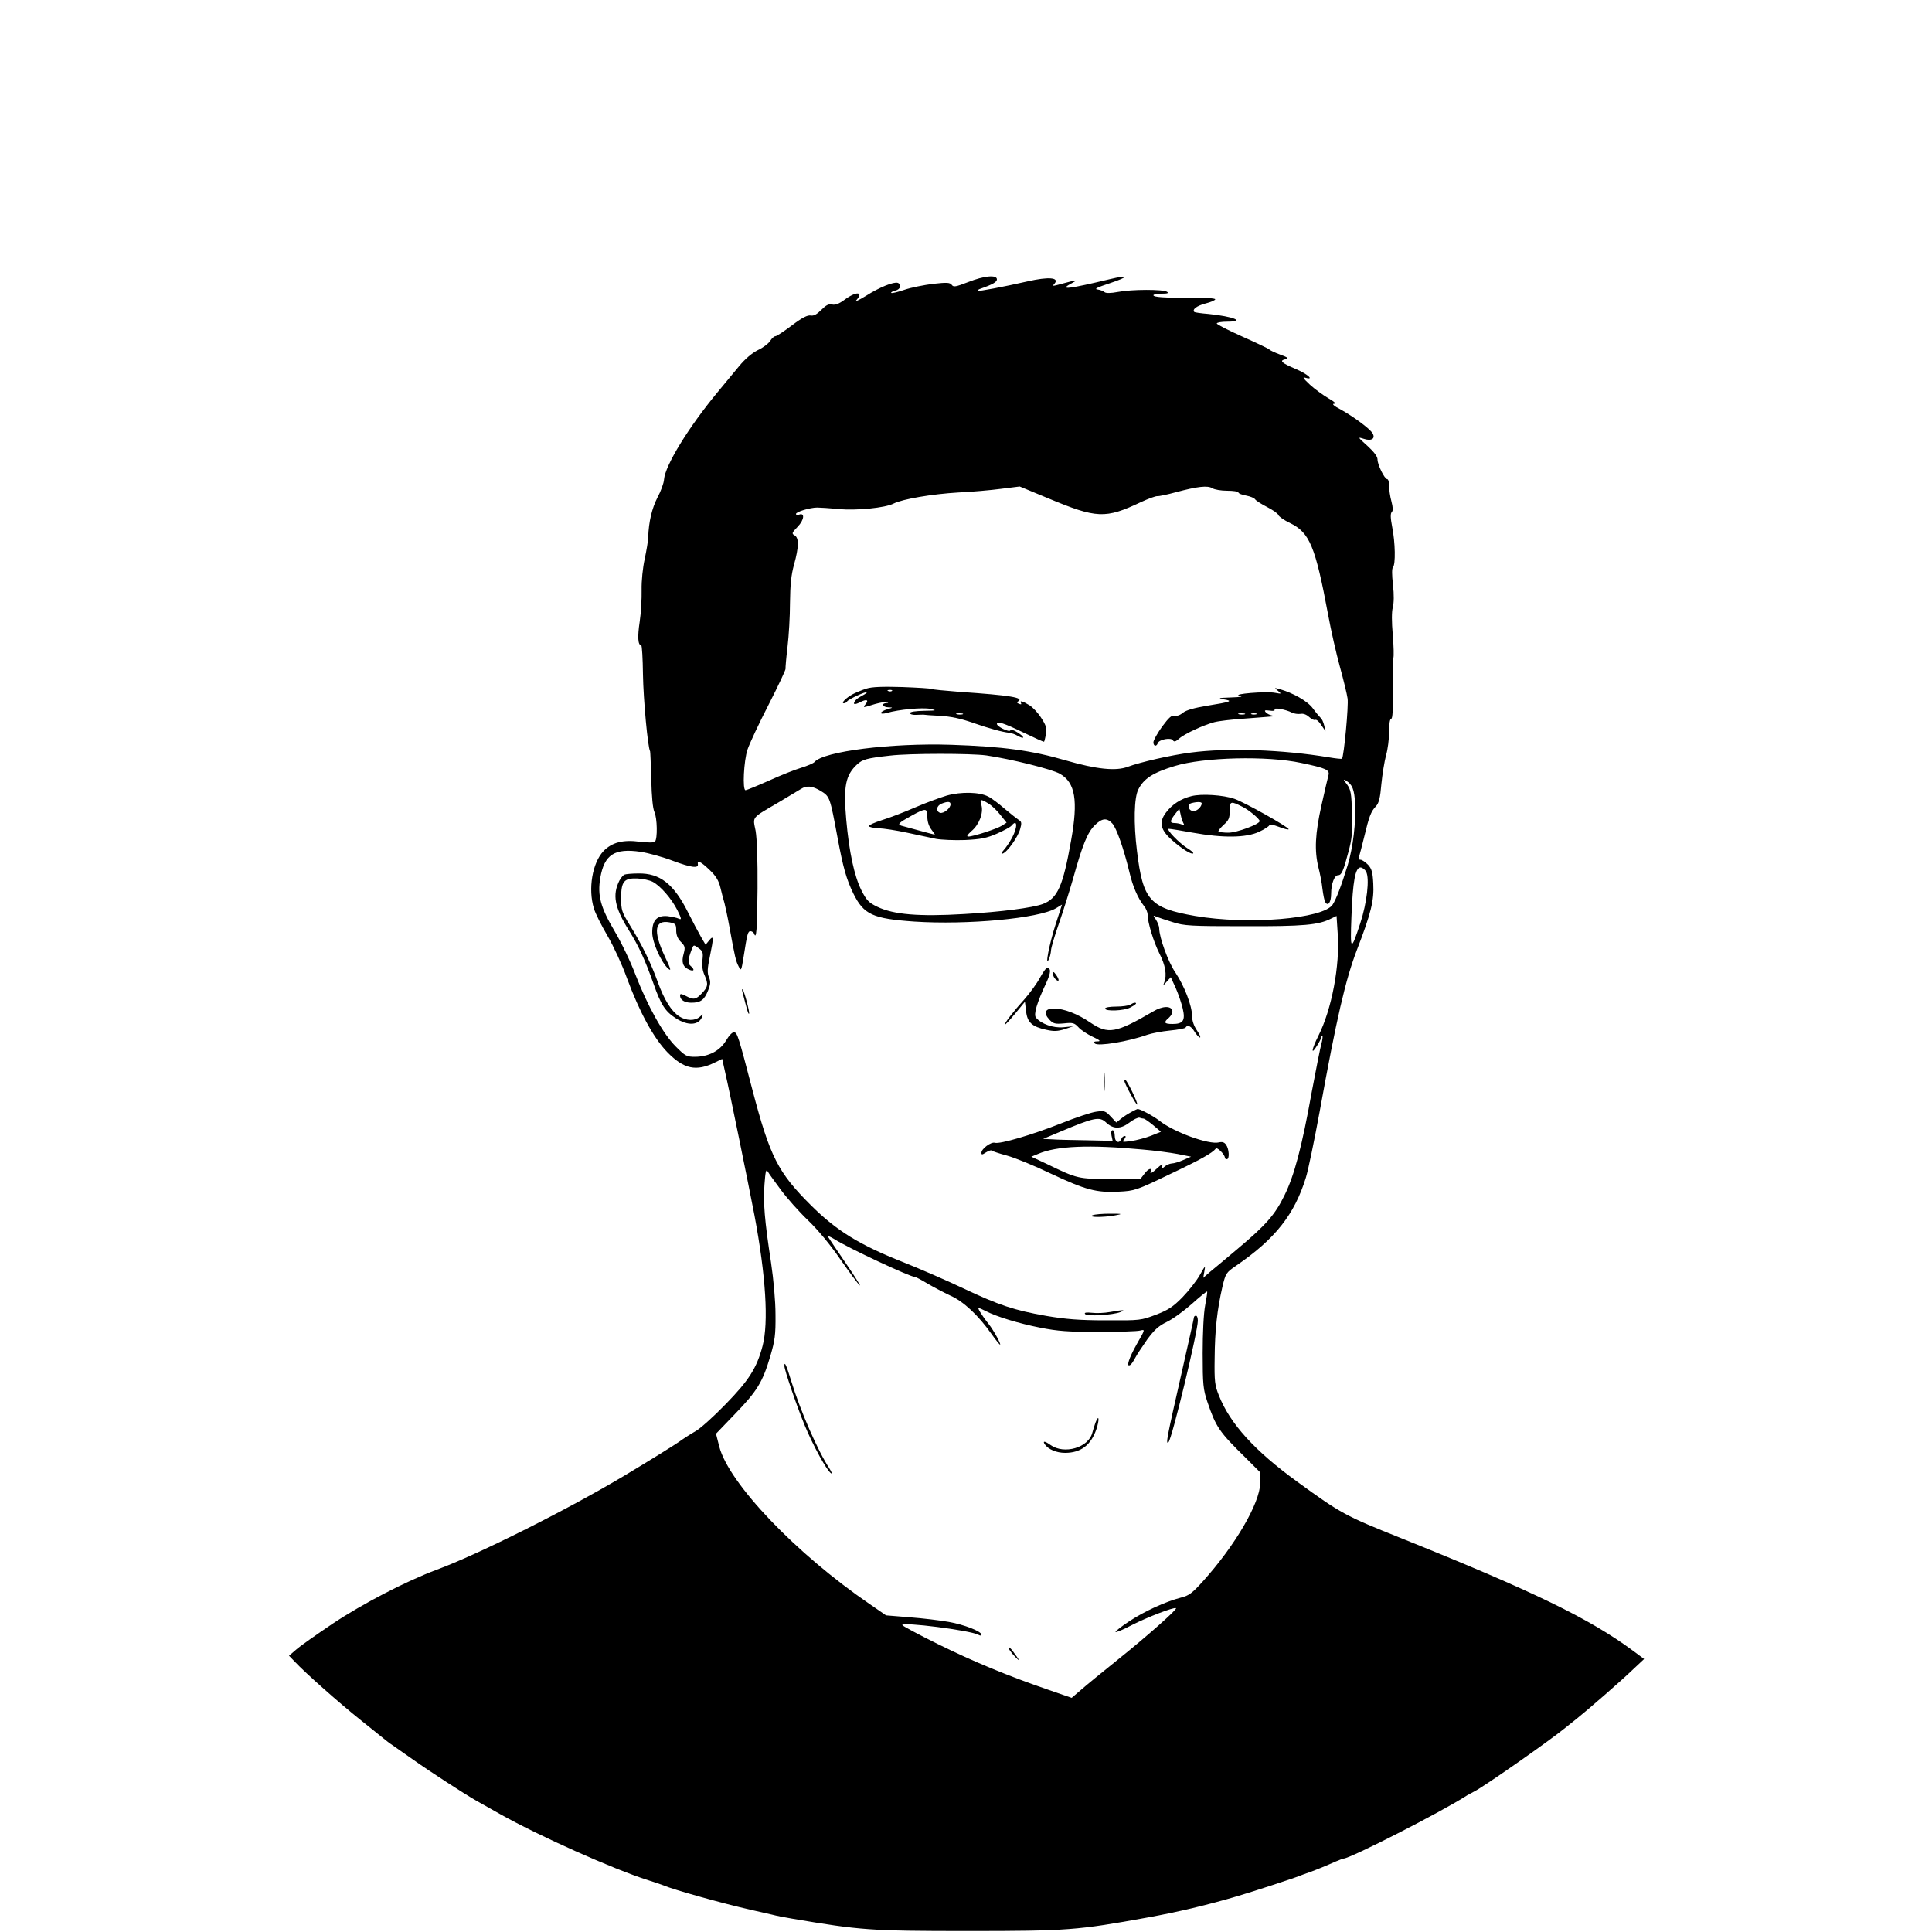
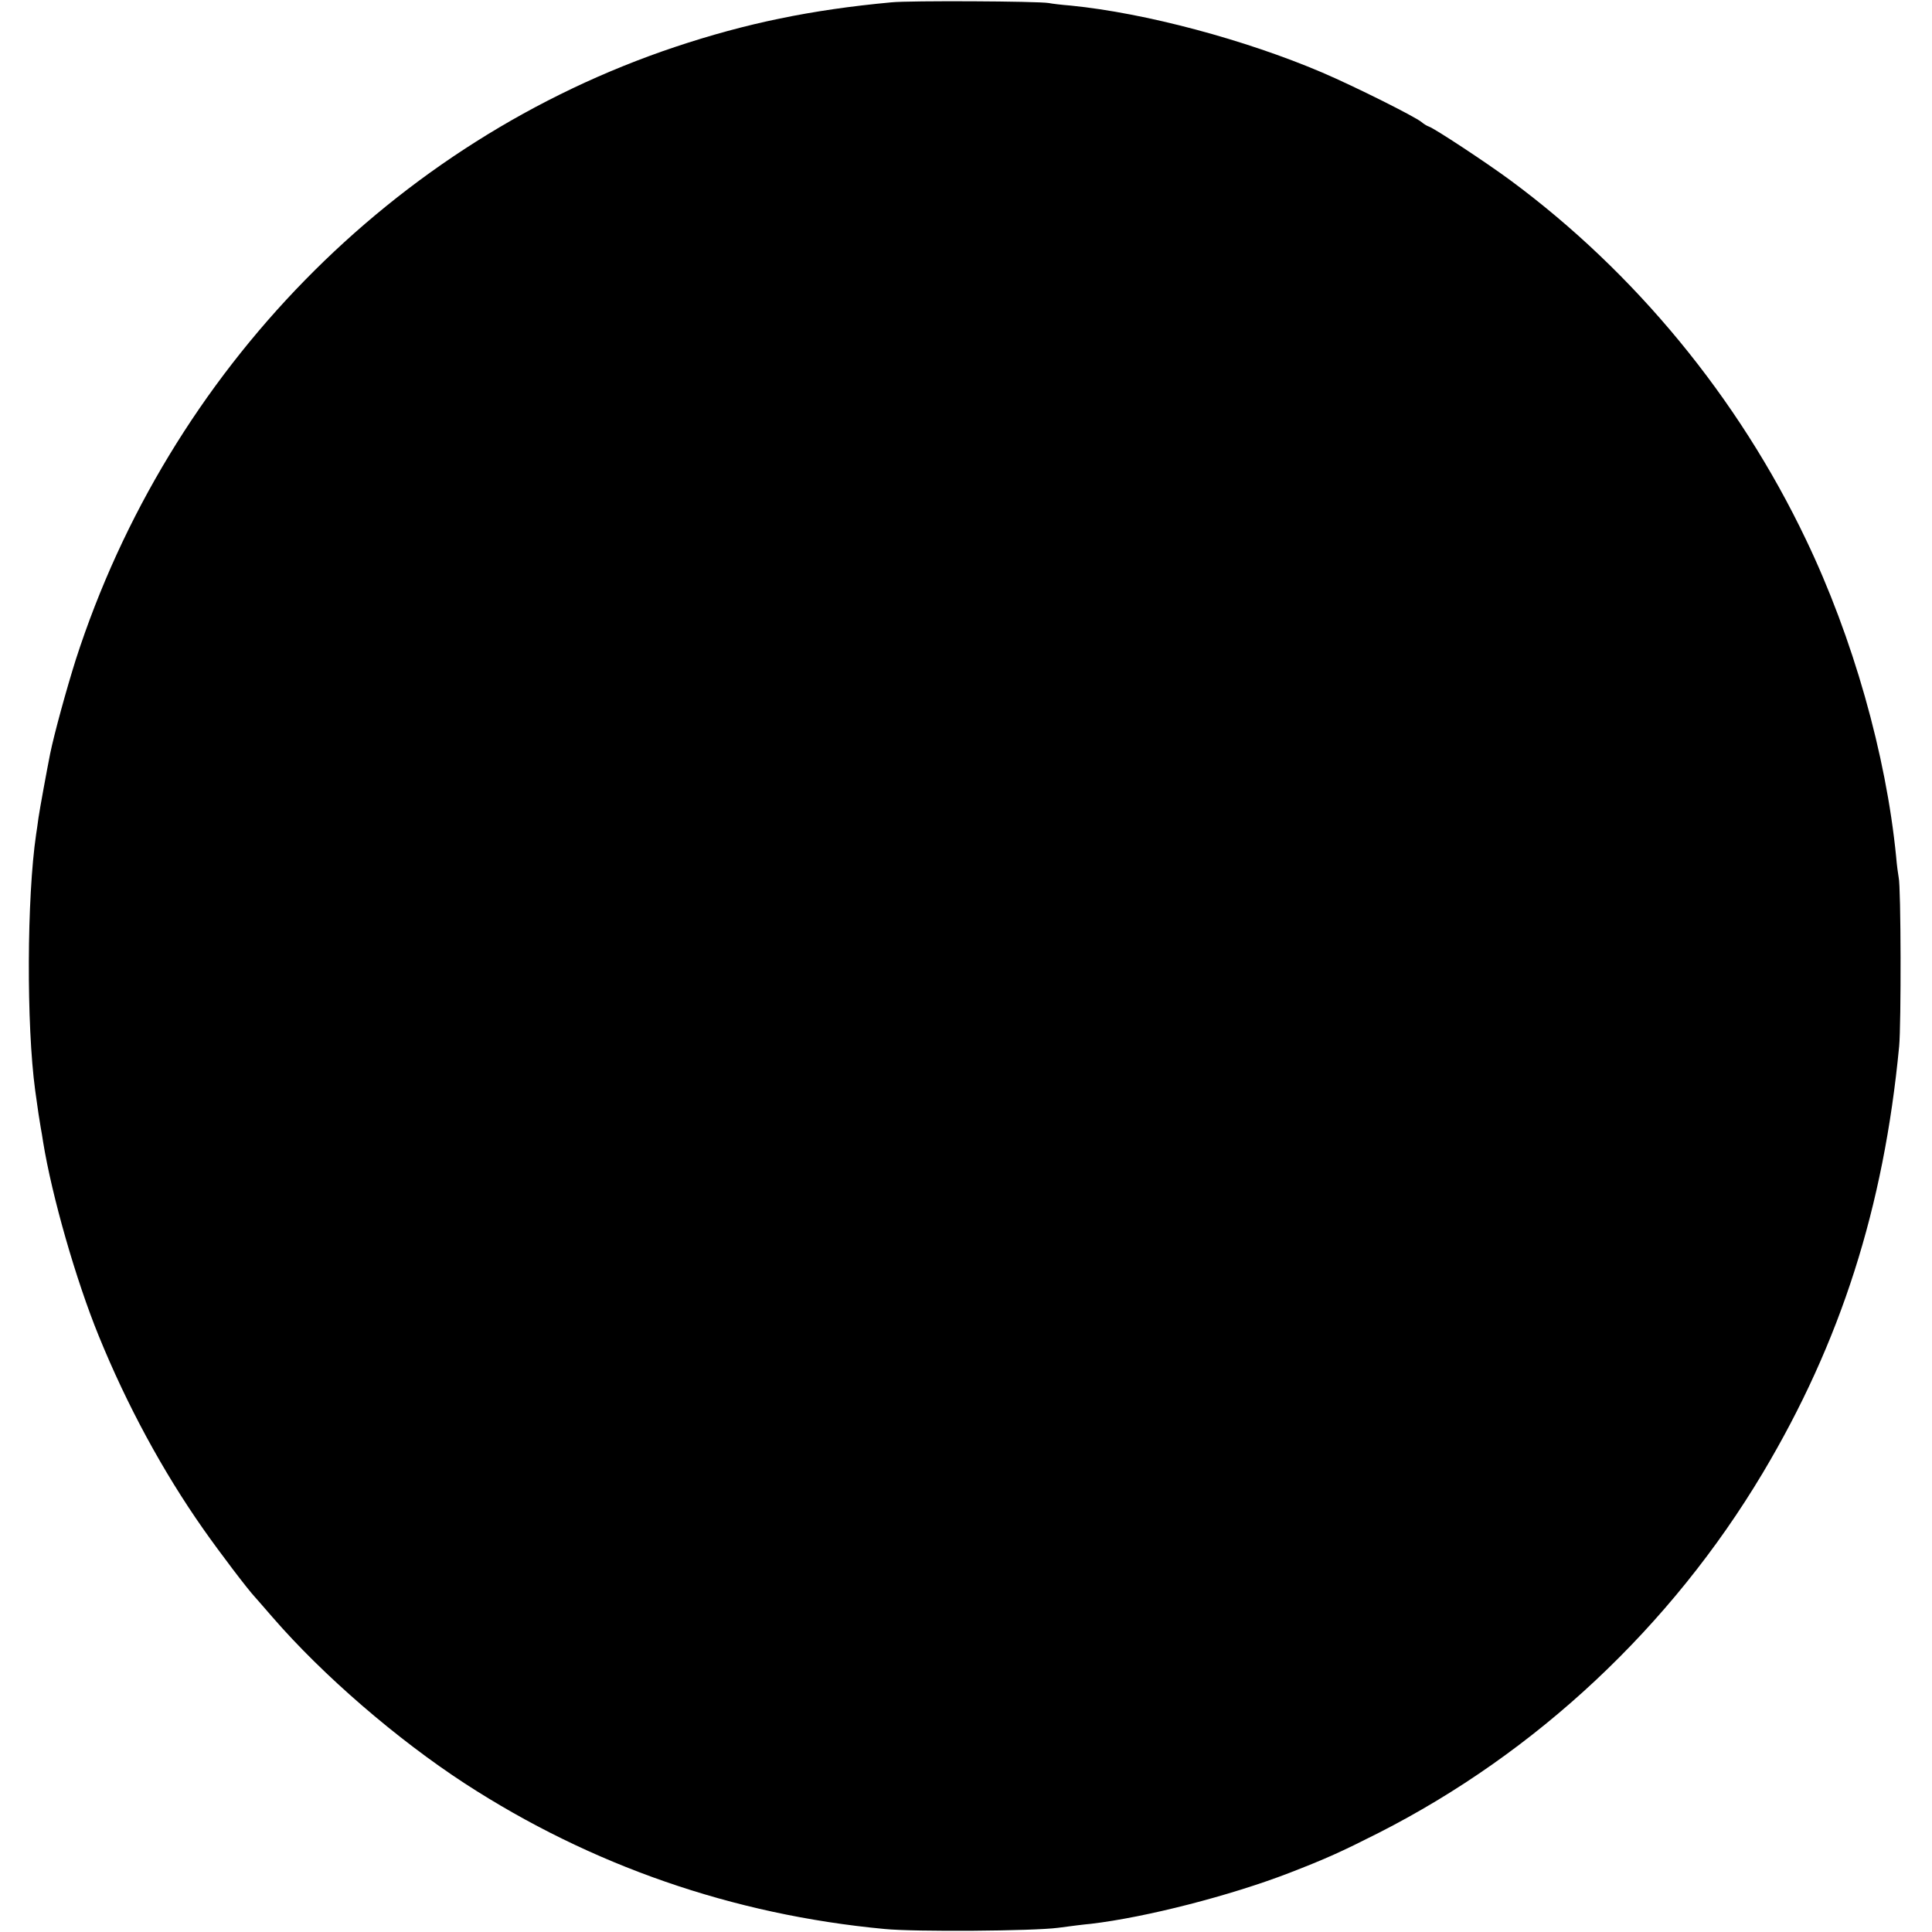
- <svg xmlns="http://www.w3.org/2000/svg" version="1.0" width="1000pt" height="1000pt" viewBox="0 0 1000 1000" preserveAspectRatio="xMidYMid meet">
-   <g transform="translate(0,1000) scale(0.1,-0.1)" fill="#000000" stroke="none">
-     <path d="M5011 8540 c-65 -25 -76 -27 -85 -14 -10 12 -24 13 -96 5 -47 -6 -114 -19 -149 -31 -35 -12 -65 -19 -68 -16 -3 3 6 8 21 12 27 6 35 31 13 40 -20 7 -94 -22 -166 -68 -36 -22 -58 -32 -48 -21 39 44 -2 46 -61 2 -30 -22 -49 -29 -65 -25 -18 4 -31 -3 -56 -28 -23 -23 -39 -32 -55 -29 -16 3 -44 -11 -97 -51 -41 -31 -79 -56 -85 -56 -7 0 -19 -11 -28 -25 -9 -14 -37 -35 -63 -47 -30 -15 -66 -45 -98 -84 -27 -33 -77 -93 -110 -133 -151 -182 -273 -381 -278 -453 -1 -18 -16 -60 -34 -93 -29 -57 -45 -125 -48 -205 0 -19 -9 -70 -18 -113 -10 -45 -17 -113 -16 -160 1 -45 -3 -119 -10 -165 -12 -79 -9 -122 8 -122 4 0 8 -69 9 -152 2 -128 25 -378 37 -397 1 -3 4 -69 6 -146 2 -89 8 -150 16 -167 15 -32 17 -140 3 -154 -6 -6 -34 -6 -77 -1 -88 12 -146 -3 -190 -49 -57 -61 -80 -195 -49 -296 7 -25 39 -88 70 -141 31 -53 76 -150 100 -217 66 -179 139 -313 211 -387 85 -87 149 -100 246 -52 l37 18 16 -72 c22 -94 120 -576 151 -737 59 -314 74 -555 42 -677 -30 -114 -71 -178 -191 -301 -61 -63 -131 -126 -156 -140 -25 -14 -65 -40 -90 -58 -25 -17 -148 -94 -275 -170 -292 -175 -758 -409 -975 -489 -158 -59 -382 -175 -538 -279 -86 -58 -173 -119 -191 -136 l-35 -30 30 -31 c54 -58 234 -217 337 -299 56 -45 111 -89 122 -98 11 -9 31 -25 45 -34 14 -10 63 -44 110 -77 86 -61 265 -177 323 -210 18 -10 73 -41 124 -70 201 -113 585 -285 768 -343 33 -10 69 -23 80 -27 50 -22 312 -95 450 -126 39 -9 88 -20 110 -25 22 -6 69 -15 105 -21 354 -60 404 -64 910 -64 518 0 566 4 930 70 155 28 312 65 470 112 72 21 289 92 315 103 11 4 36 14 55 20 38 14 80 31 134 55 19 8 37 15 40 15 34 0 508 242 641 328 11 6 27 15 35 19 43 20 391 263 476 333 17 14 42 34 55 44 60 48 230 196 286 250 l63 59 -58 43 c-224 166 -514 307 -1201 583 -288 115 -310 127 -537 292 -219 159 -347 299 -405 446 -21 52 -24 73 -22 193 1 145 13 251 40 369 17 71 19 74 73 111 201 138 300 264 359 454 12 38 44 193 72 345 87 480 133 680 193 836 72 187 89 254 84 342 -3 59 -8 76 -27 97 -14 14 -31 26 -39 26 -9 0 -12 6 -7 18 3 9 15 55 26 100 25 105 35 132 61 159 15 16 22 43 28 115 5 51 16 118 24 148 9 30 16 85 16 123 0 41 4 67 11 67 7 0 10 48 8 153 -2 83 -1 157 3 162 3 6 2 59 -3 118 -6 69 -6 121 0 143 6 23 7 65 1 117 -6 53 -6 85 0 91 14 14 12 128 -4 208 -9 47 -10 70 -2 78 7 7 6 24 -2 55 -7 25 -12 61 -12 80 0 19 -4 35 -10 35 -13 0 -50 74 -50 102 0 15 -18 39 -52 70 -51 46 -52 47 -20 37 41 -14 63 1 46 29 -15 24 -99 86 -164 122 -35 18 -48 30 -35 30 13 0 3 10 -30 29 -27 16 -70 47 -95 70 -37 35 -41 41 -20 35 44 -12 6 21 -53 46 -73 31 -86 43 -56 50 21 5 18 9 -26 25 -27 10 -52 22 -55 26 -3 4 -66 34 -140 67 -74 33 -134 64 -132 68 1 5 25 9 52 9 101 0 35 27 -95 40 -38 3 -71 8 -73 10 -13 13 12 32 57 44 28 7 51 17 51 22 0 5 -53 9 -117 8 -149 -1 -203 3 -203 13 0 4 19 8 43 8 31 0 38 3 27 10 -20 13 -182 13 -254 -1 -37 -7 -62 -7 -69 -1 -7 6 -23 12 -37 14 -18 2 0 11 64 32 102 34 101 45 0 21 -209 -50 -262 -57 -204 -25 43 23 40 24 -30 5 -67 -18 -65 -18 -51 -2 25 31 -34 35 -139 11 -128 -29 -255 -53 -259 -49 -2 3 5 8 15 11 63 22 84 35 84 48 0 25 -66 19 -149 -14z m1341 -1080 c32 0 58 -4 58 -9 0 -5 18 -12 40 -16 22 -4 43 -13 47 -20 5 -7 32 -24 61 -39 29 -15 56 -33 59 -42 3 -8 30 -27 60 -41 102 -50 131 -119 198 -478 14 -77 41 -196 60 -265 19 -69 37 -143 40 -165 6 -36 -19 -302 -29 -312 -2 -2 -32 1 -67 7 -240 40 -524 50 -714 25 -103 -13 -264 -50 -328 -74 -61 -23 -161 -13 -320 33 -178 52 -326 72 -594 81 -310 10 -661 -34 -707 -89 -6 -7 -37 -20 -69 -30 -31 -9 -107 -39 -168 -67 -61 -27 -115 -49 -120 -49 -17 0 -9 153 10 210 10 30 59 135 110 234 50 98 89 181 87 185 -1 3 3 53 10 111 7 58 13 161 13 230 1 93 6 144 21 198 25 90 26 138 3 151 -16 9 -15 13 16 45 34 35 38 75 6 62 -8 -3 -15 -1 -15 4 0 11 73 33 110 33 14 0 63 -3 110 -8 96 -8 241 6 286 29 46 23 198 49 334 57 69 3 169 12 222 19 l96 12 147 -61 c252 -105 296 -107 480 -20 39 18 77 32 85 31 8 -1 51 8 95 20 116 31 166 36 190 21 11 -7 45 -13 77 -13z m-1247 -1370 c124 -18 339 -71 381 -95 80 -46 95 -138 58 -345 -42 -237 -70 -300 -146 -329 -54 -20 -216 -41 -407 -52 -234 -14 -365 -3 -449 37 -46 22 -57 34 -84 87 -36 73 -63 196 -78 366 -15 170 -4 229 57 285 27 25 50 32 170 45 99 12 417 12 498 1z m1630 -39 c129 -27 149 -36 141 -64 -3 -12 -20 -82 -36 -155 -33 -147 -37 -235 -16 -321 8 -31 18 -81 21 -112 4 -31 10 -62 15 -69 14 -23 30 0 30 45 0 50 17 95 36 95 18 0 27 21 53 119 19 69 22 104 19 201 -3 105 -6 122 -26 150 -20 26 -21 29 -4 19 32 -20 42 -46 46 -117 5 -98 -11 -229 -38 -319 -34 -110 -60 -177 -78 -205 -48 -74 -438 -106 -712 -59 -235 41 -270 81 -301 336 -18 144 -15 277 7 319 28 56 76 87 188 121 150 46 479 54 655 16z m-2485 -146 c45 -28 46 -31 85 -240 29 -156 46 -216 82 -290 54 -109 100 -130 315 -145 276 -18 644 16 734 69 l31 19 -34 -105 c-32 -99 -56 -224 -34 -178 5 11 10 31 11 45 0 14 19 77 41 140 22 63 55 169 74 235 48 173 74 236 111 273 38 38 63 40 91 10 22 -24 59 -129 89 -253 17 -73 43 -133 75 -174 11 -13 19 -33 19 -45 0 -41 31 -141 61 -201 31 -60 40 -112 25 -150 -7 -17 -5 -17 13 4 l21 23 26 -57 c14 -32 30 -80 36 -106 14 -61 2 -79 -53 -79 -44 0 -48 8 -18 33 11 10 19 26 17 35 -5 27 -51 26 -99 -3 -194 -113 -233 -120 -325 -58 -67 46 -138 73 -190 73 -45 0 -54 -23 -23 -57 21 -22 30 -24 76 -20 45 5 54 3 75 -20 12 -14 46 -36 73 -49 39 -18 44 -24 26 -24 -18 0 -22 -3 -14 -11 16 -16 173 10 271 45 23 8 76 18 117 22 42 4 78 11 81 15 10 17 30 8 47 -21 10 -16 23 -30 28 -30 5 0 -2 17 -16 37 -16 24 -25 51 -25 75 0 52 -40 155 -86 224 -38 55 -84 183 -84 229 0 11 -8 31 -17 45 -16 23 -16 23 3 15 10 -4 48 -17 84 -28 59 -19 91 -21 370 -21 309 -1 385 6 451 40 l27 13 6 -92 c12 -163 -31 -392 -100 -528 -37 -74 -40 -106 -5 -48 12 19 21 38 21 43 0 5 2 7 5 5 2 -3 0 -21 -5 -40 -6 -19 -28 -133 -51 -254 -51 -284 -90 -430 -141 -533 -49 -100 -96 -153 -241 -275 -62 -52 -127 -107 -146 -122 l-33 -29 6 35 c6 31 4 29 -24 -21 -17 -30 -58 -82 -90 -115 -48 -49 -74 -66 -137 -90 -77 -29 -81 -30 -258 -29 -139 0 -210 6 -310 23 -165 29 -244 55 -430 143 -82 39 -222 100 -310 135 -227 90 -344 162 -476 293 -172 171 -213 251 -304 597 -73 281 -79 298 -95 300 -9 2 -27 -17 -42 -43 -33 -54 -90 -83 -160 -84 -44 0 -51 4 -100 53 -66 66 -145 208 -208 370 -25 67 -74 169 -108 226 -74 125 -90 185 -75 277 21 121 74 155 209 135 40 -6 116 -27 168 -47 94 -35 133 -40 128 -16 -4 22 16 12 60 -30 34 -32 48 -56 57 -93 6 -27 16 -63 21 -80 4 -16 16 -70 25 -120 29 -161 34 -180 48 -207 13 -26 14 -24 26 50 19 122 22 132 36 132 7 0 15 -6 18 -12 12 -35 16 18 18 232 1 150 -3 258 -10 300 -15 75 -24 63 119 147 52 31 104 62 115 69 31 20 61 16 105 -11z m2821 -417 c19 -35 4 -162 -30 -266 -49 -149 -53 -146 -46 33 7 184 20 255 47 255 9 0 23 -10 29 -22z m-3029 -1647 c31 -42 94 -113 140 -157 51 -49 116 -127 168 -203 47 -67 92 -128 100 -134 8 -7 -24 44 -71 113 -47 69 -89 131 -93 138 -5 8 10 2 33 -12 70 -45 393 -196 418 -196 4 0 33 -15 64 -34 31 -18 84 -46 118 -62 68 -30 145 -102 214 -200 21 -30 41 -54 43 -54 8 0 -34 76 -58 106 -31 38 -60 84 -53 84 3 0 20 -7 37 -16 56 -29 170 -64 282 -86 91 -18 146 -22 301 -22 105 0 202 3 216 7 27 7 27 7 -17 -70 -41 -73 -57 -122 -34 -108 6 3 17 20 26 37 8 16 37 59 62 95 37 50 59 70 100 90 30 14 88 56 130 93 42 38 78 67 80 65 2 -1 -3 -34 -10 -71 -8 -41 -13 -142 -13 -249 0 -162 3 -187 24 -250 45 -132 60 -155 201 -293 l74 -74 -1 -55 c-3 -105 -129 -321 -296 -507 -56 -62 -73 -75 -114 -85 -81 -21 -192 -72 -270 -124 -41 -27 -72 -52 -69 -54 3 -3 40 12 83 35 80 41 222 96 230 88 7 -6 -152 -147 -302 -267 -77 -62 -162 -131 -189 -155 l-49 -42 -116 40 c-213 73 -394 148 -578 239 -101 50 -183 94 -183 98 0 17 348 -27 393 -50 10 -6 17 -6 17 0 0 17 -89 52 -169 66 -44 8 -135 19 -203 24 l-122 10 -84 58 c-383 262 -729 625 -779 815 l-17 67 99 103 c113 117 142 163 182 298 24 82 28 111 27 215 0 71 -10 181 -23 269 -34 222 -41 312 -34 406 5 67 8 81 17 66 6 -11 37 -53 68 -95z" />
-     <path d="M4485 6436 c-22 -7 -54 -20 -71 -29 -34 -18 -63 -47 -46 -47 6 0 14 4 17 10 7 11 96 52 102 47 1 -2 -9 -10 -25 -18 -15 -8 -30 -18 -34 -24 -16 -21 -7 -25 23 -10 34 18 48 13 29 -10 -15 -19 -15 -19 49 1 29 8 58 13 64 10 7 -2 4 -5 -5 -5 -29 -2 -20 -21 10 -22 26 -1 26 -1 -5 -10 -18 -5 -33 -14 -33 -19 0 -5 13 -5 31 0 61 18 184 29 224 21 36 -8 33 -9 -32 -10 -45 -1 -73 -5 -73 -12 0 -6 15 -10 33 -9 17 1 34 1 37 1 3 -1 41 -4 85 -6 55 -3 108 -14 170 -36 90 -31 152 -48 190 -52 11 -2 31 -8 43 -16 37 -20 37 -6 0 17 -19 13 -35 17 -39 11 -6 -10 -69 20 -69 34 0 16 37 4 136 -44 58 -28 106 -50 108 -48 2 2 6 20 10 39 5 29 1 45 -24 83 -16 26 -44 56 -62 67 -36 22 -53 26 -43 10 3 -6 -1 -7 -10 -3 -12 4 -13 8 -5 13 31 19 -39 31 -303 49 -75 6 -141 12 -145 15 -5 3 -73 7 -153 10 -101 3 -156 1 -184 -8z m132 -12 c-3 -3 -12 -4 -19 -1 -8 3 -5 6 6 6 11 1 17 -2 13 -5z m366 -121 c-7 -2 -21 -2 -30 0 -10 3 -4 5 12 5 17 0 24 -2 18 -5z" />
-     <path d="M6615 6424 c19 -16 19 -16 -15 -10 -47 9 -226 -6 -185 -15 22 -5 9 -7 -45 -9 -64 -2 -69 -4 -35 -10 50 -8 36 -13 -88 -33 -65 -11 -106 -22 -124 -36 -15 -13 -34 -19 -44 -16 -14 5 -29 -9 -64 -56 -25 -35 -45 -71 -45 -81 0 -21 16 -24 23 -4 7 19 69 30 78 14 6 -9 14 -7 31 8 27 25 124 70 183 86 22 6 90 14 150 18 61 5 124 9 140 11 23 1 25 3 8 6 -12 2 -26 10 -32 17 -8 10 -4 11 21 8 19 -3 28 -1 25 5 -8 13 59 1 89 -15 12 -6 32 -9 45 -7 14 3 31 -3 45 -16 13 -12 27 -18 32 -15 6 3 20 -9 31 -27 l22 -32 -7 30 c-4 17 -12 35 -19 40 -6 6 -24 27 -40 49 -27 37 -104 81 -175 100 -25 7 -25 7 -5 -10z m-172 -121 c-7 -2 -21 -2 -30 0 -10 3 -4 5 12 5 17 0 24 -2 18 -5z m60 0 c-7 -2 -19 -2 -25 0 -7 3 -2 5 12 5 14 0 19 -2 13 -5z" />
-     <path d="M4900 5882 c-36 -11 -110 -38 -165 -62 -55 -24 -131 -53 -170 -65 -38 -12 -69 -26 -68 -31 2 -5 24 -10 50 -11 27 -1 93 -11 148 -23 55 -12 123 -26 150 -32 28 -5 95 -8 150 -6 82 4 112 10 165 33 36 16 70 34 76 42 30 36 32 -7 3 -62 -12 -22 -31 -51 -43 -64 -14 -16 -16 -22 -6 -19 23 7 78 84 90 126 9 31 8 39 -6 47 -9 6 -42 32 -73 58 -31 27 -69 56 -86 64 -45 24 -140 26 -215 5z m216 -41 c17 -10 45 -37 62 -59 l32 -40 -23 -15 c-26 -17 -150 -57 -175 -57 -11 0 -5 9 16 28 40 33 63 94 52 134 -10 33 -5 34 36 9z m-196 -4 c0 -21 -37 -50 -55 -44 -22 9 -18 36 8 47 32 13 47 12 47 -3z m-120 -66 c0 -24 8 -48 21 -65 11 -14 19 -26 17 -26 -4 0 -139 37 -172 46 -23 7 -15 15 54 53 73 40 80 39 80 -8z" />
-     <path d="M6166 5879 c-53 -13 -99 -42 -131 -85 -38 -50 -29 -90 33 -144 48 -43 100 -75 108 -67 3 3 -10 14 -28 25 -45 28 -116 102 -98 102 8 0 64 -9 124 -20 156 -28 276 -27 344 5 28 13 52 29 52 34 0 6 22 2 50 -9 28 -11 50 -16 50 -12 0 11 -226 138 -280 157 -56 20 -172 28 -224 14z m54 -37 c0 -19 -28 -44 -46 -40 -25 4 -30 35 -7 41 30 8 53 7 53 -1z m211 -18 c33 -16 89 -63 89 -74 0 -16 -118 -60 -162 -60 -25 0 -47 3 -51 6 -3 3 9 18 26 34 27 24 32 35 32 74 0 50 5 51 66 20z m-306 -84 c6 -10 4 -12 -9 -7 -10 4 -26 7 -37 7 -25 0 -24 11 3 46 l22 28 7 -30 c3 -17 10 -37 14 -44z" />
-     <path d="M3232 5473 c-7 -3 -18 -17 -26 -31 -37 -74 -25 -138 47 -254 53 -84 86 -157 129 -278 39 -112 62 -146 117 -181 62 -40 118 -36 135 8 6 16 6 16 -12 0 -25 -22 -70 -21 -106 2 -41 27 -78 86 -111 177 -35 98 -83 196 -144 294 -43 70 -46 79 -46 142 0 86 15 104 85 101 27 -1 62 -9 78 -17 40 -21 97 -86 128 -147 22 -45 23 -51 7 -44 -10 5 -36 10 -58 13 -55 5 -80 -22 -79 -87 1 -50 46 -152 83 -185 17 -15 13 -1 -19 66 -60 129 -52 188 25 174 32 -6 35 -10 35 -42 0 -24 8 -43 24 -59 22 -22 23 -29 15 -60 -13 -45 -5 -69 26 -83 28 -13 33 -1 9 19 -15 13 -14 31 6 84 10 26 10 26 35 8 23 -16 25 -23 21 -61 -4 -29 0 -56 11 -80 20 -46 18 -60 -15 -94 -30 -32 -42 -34 -82 -13 -24 12 -30 13 -30 2 0 -22 23 -37 58 -37 48 0 67 14 86 61 14 34 15 48 6 70 -10 22 -9 45 4 107 21 102 20 113 -3 85 l-19 -23 -25 43 c-13 23 -43 79 -66 125 -74 147 -145 203 -257 201 -32 0 -65 -3 -72 -6z" />
-     <path d="M5382 4938 c-15 -28 -50 -76 -77 -107 -59 -65 -105 -125 -105 -135 0 -4 24 21 53 56 l52 63 6 -49 c6 -58 31 -80 104 -96 40 -9 59 -8 95 3 l45 15 -51 -5 c-52 -5 -115 17 -142 50 -13 16 4 75 53 179 25 54 26 78 4 78 -5 0 -21 -23 -37 -52z" />
-     <path d="M5450 4959 c0 -9 7 -22 15 -29 19 -16 19 0 0 26 -12 16 -14 16 -15 3z" />
-     <path d="M3843 4865 c25 -97 30 -115 34 -112 5 5 -25 118 -33 126 -4 3 -4 -3 -1 -14z" />
-     <path d="M5850 4800 c-8 -5 -41 -10 -72 -10 -32 0 -58 -4 -58 -10 0 -16 98 -12 130 5 29 15 38 25 23 25 -5 0 -15 -5 -23 -10z" />
-     <path d="M5713 4400 c0 -47 2 -66 4 -42 2 23 2 61 0 85 -2 23 -4 4 -4 -43z" />
-     <path d="M5820 4405 c0 -13 62 -127 66 -122 6 5 -53 127 -61 127 -3 0 -5 -2 -5 -5z" />
-     <path d="M5857 4245 c-15 -8 -40 -23 -54 -35 l-25 -20 -29 31 c-27 29 -33 31 -75 25 -25 -3 -108 -31 -183 -61 -149 -59 -316 -108 -342 -100 -19 6 -69 -31 -69 -51 0 -12 3 -12 23 1 13 8 26 13 29 10 3 -3 38 -15 79 -26 41 -11 144 -53 229 -94 179 -84 235 -99 351 -93 81 4 91 7 259 88 165 78 225 112 243 135 7 9 46 -30 47 -47 0 -5 5 -8 10 -8 15 0 12 53 -4 75 -9 13 -20 16 -37 12 -51 -13 -234 53 -309 113 -31 24 -98 60 -112 60 -2 0 -16 -7 -31 -15z m63 -35 c4 0 26 -15 49 -34 l40 -34 -52 -21 c-29 -11 -74 -23 -102 -27 -46 -6 -49 -6 -36 9 9 12 10 17 2 17 -6 0 -14 -7 -17 -15 -11 -27 -34 -17 -34 15 0 17 -5 30 -11 30 -7 0 -9 -11 -6 -27 l6 -28 -137 3 c-75 1 -156 3 -180 5 l-43 2 88 37 c178 75 204 80 238 48 37 -35 75 -35 120 -1 22 17 46 28 53 26 8 -3 17 -5 22 -5z m-5 -160 c61 -5 142 -16 180 -23 l70 -14 -40 -17 c-22 -10 -49 -18 -60 -18 -11 -1 -28 -8 -38 -17 -16 -14 -17 -13 -11 5 5 13 -4 8 -30 -16 -21 -20 -34 -27 -31 -17 11 26 -11 20 -32 -9 l-20 -26 -154 0 c-169 0 -171 0 -332 78 l-79 37 34 14 c97 42 265 49 543 23z" />
-     <path d="M5655 3710 c-26 -11 52 -12 115 -1 43 8 42 9 -25 9 -38 0 -79 -3 -90 -8z" />
-     <path d="M5745 3209 c-27 -5 -69 -7 -93 -4 -30 3 -41 1 -36 -6 8 -14 145 -6 184 10 30 12 12 12 -55 0z" />
-     <path d="M6180 3182 c0 -4 -30 -138 -66 -297 -73 -321 -82 -365 -66 -350 18 17 152 573 152 629 0 14 -4 26 -10 26 -5 0 -10 -4 -10 -8z" />
-     <path d="M4060 2930 c0 -21 63 -205 104 -305 44 -107 116 -238 138 -251 7 -5 2 8 -10 27 -60 91 -150 298 -197 452 -24 79 -35 104 -35 77z" />
-     <path d="M5670 2636 c-5 -15 -13 -38 -16 -51 -19 -78 -146 -115 -217 -64 -29 21 -42 22 -29 3 18 -26 60 -44 105 -44 81 0 134 40 162 123 17 51 13 80 -5 33z" />
-     <path d="M5220 1472 c0 -7 14 -26 31 -44 32 -34 29 -25 -9 26 -12 16 -22 24 -22 18z" />
+ <svg xmlns="http://www.w3.org/2000/svg" version="1.0" width="829pt" height="829pt" viewBox="0 0 829 829" preserveAspectRatio="xMidYMid meet">
+   <g transform="translate(0,829) scale(0.1,-0.1)" fill="#000000" stroke="none">
+     <path d="M3825 8280 c-345 -32 -624 -90 -927 -191 -1209 -404 -2173 -1390 -2573 -2630 -40 -127 -92 -316 -110 -404 -15 -76 -44 -234 -50 -275 -3 -25 -8 -56 -10 -70 -40 -271 -42 -818 -4 -1099 12 -88 18 -126 24 -161 3 -14 7 -41 10 -60 38 -234 141 -593 239 -833 120 -295 274 -580 449 -829 71 -101 190 -258 222 -292 6 -6 39 -45 75 -86 216 -249 532 -522 825 -713 540 -351 1150 -563 1800 -624 130 -13 640 -9 745 5 52 7 115 15 140 17 238 28 599 121 851 218 160 62 224 91 384 172 677 344 1255 885 1649 1545 334 560 519 1138 585 1830 9 93 8 686 -2 725 -2 11 -8 52 -11 90 -43 436 -185 939 -387 1360 -290 608 -734 1147 -1269 1542 -103 76 -323 221 -349 230 -9 3 -23 12 -31 19 -29 24 -287 153 -427 213 -331 141 -758 255 -1078 287 -38 3 -81 8 -95 11 -49 8 -596 11 -675 3z" />
  </g>
</svg>
